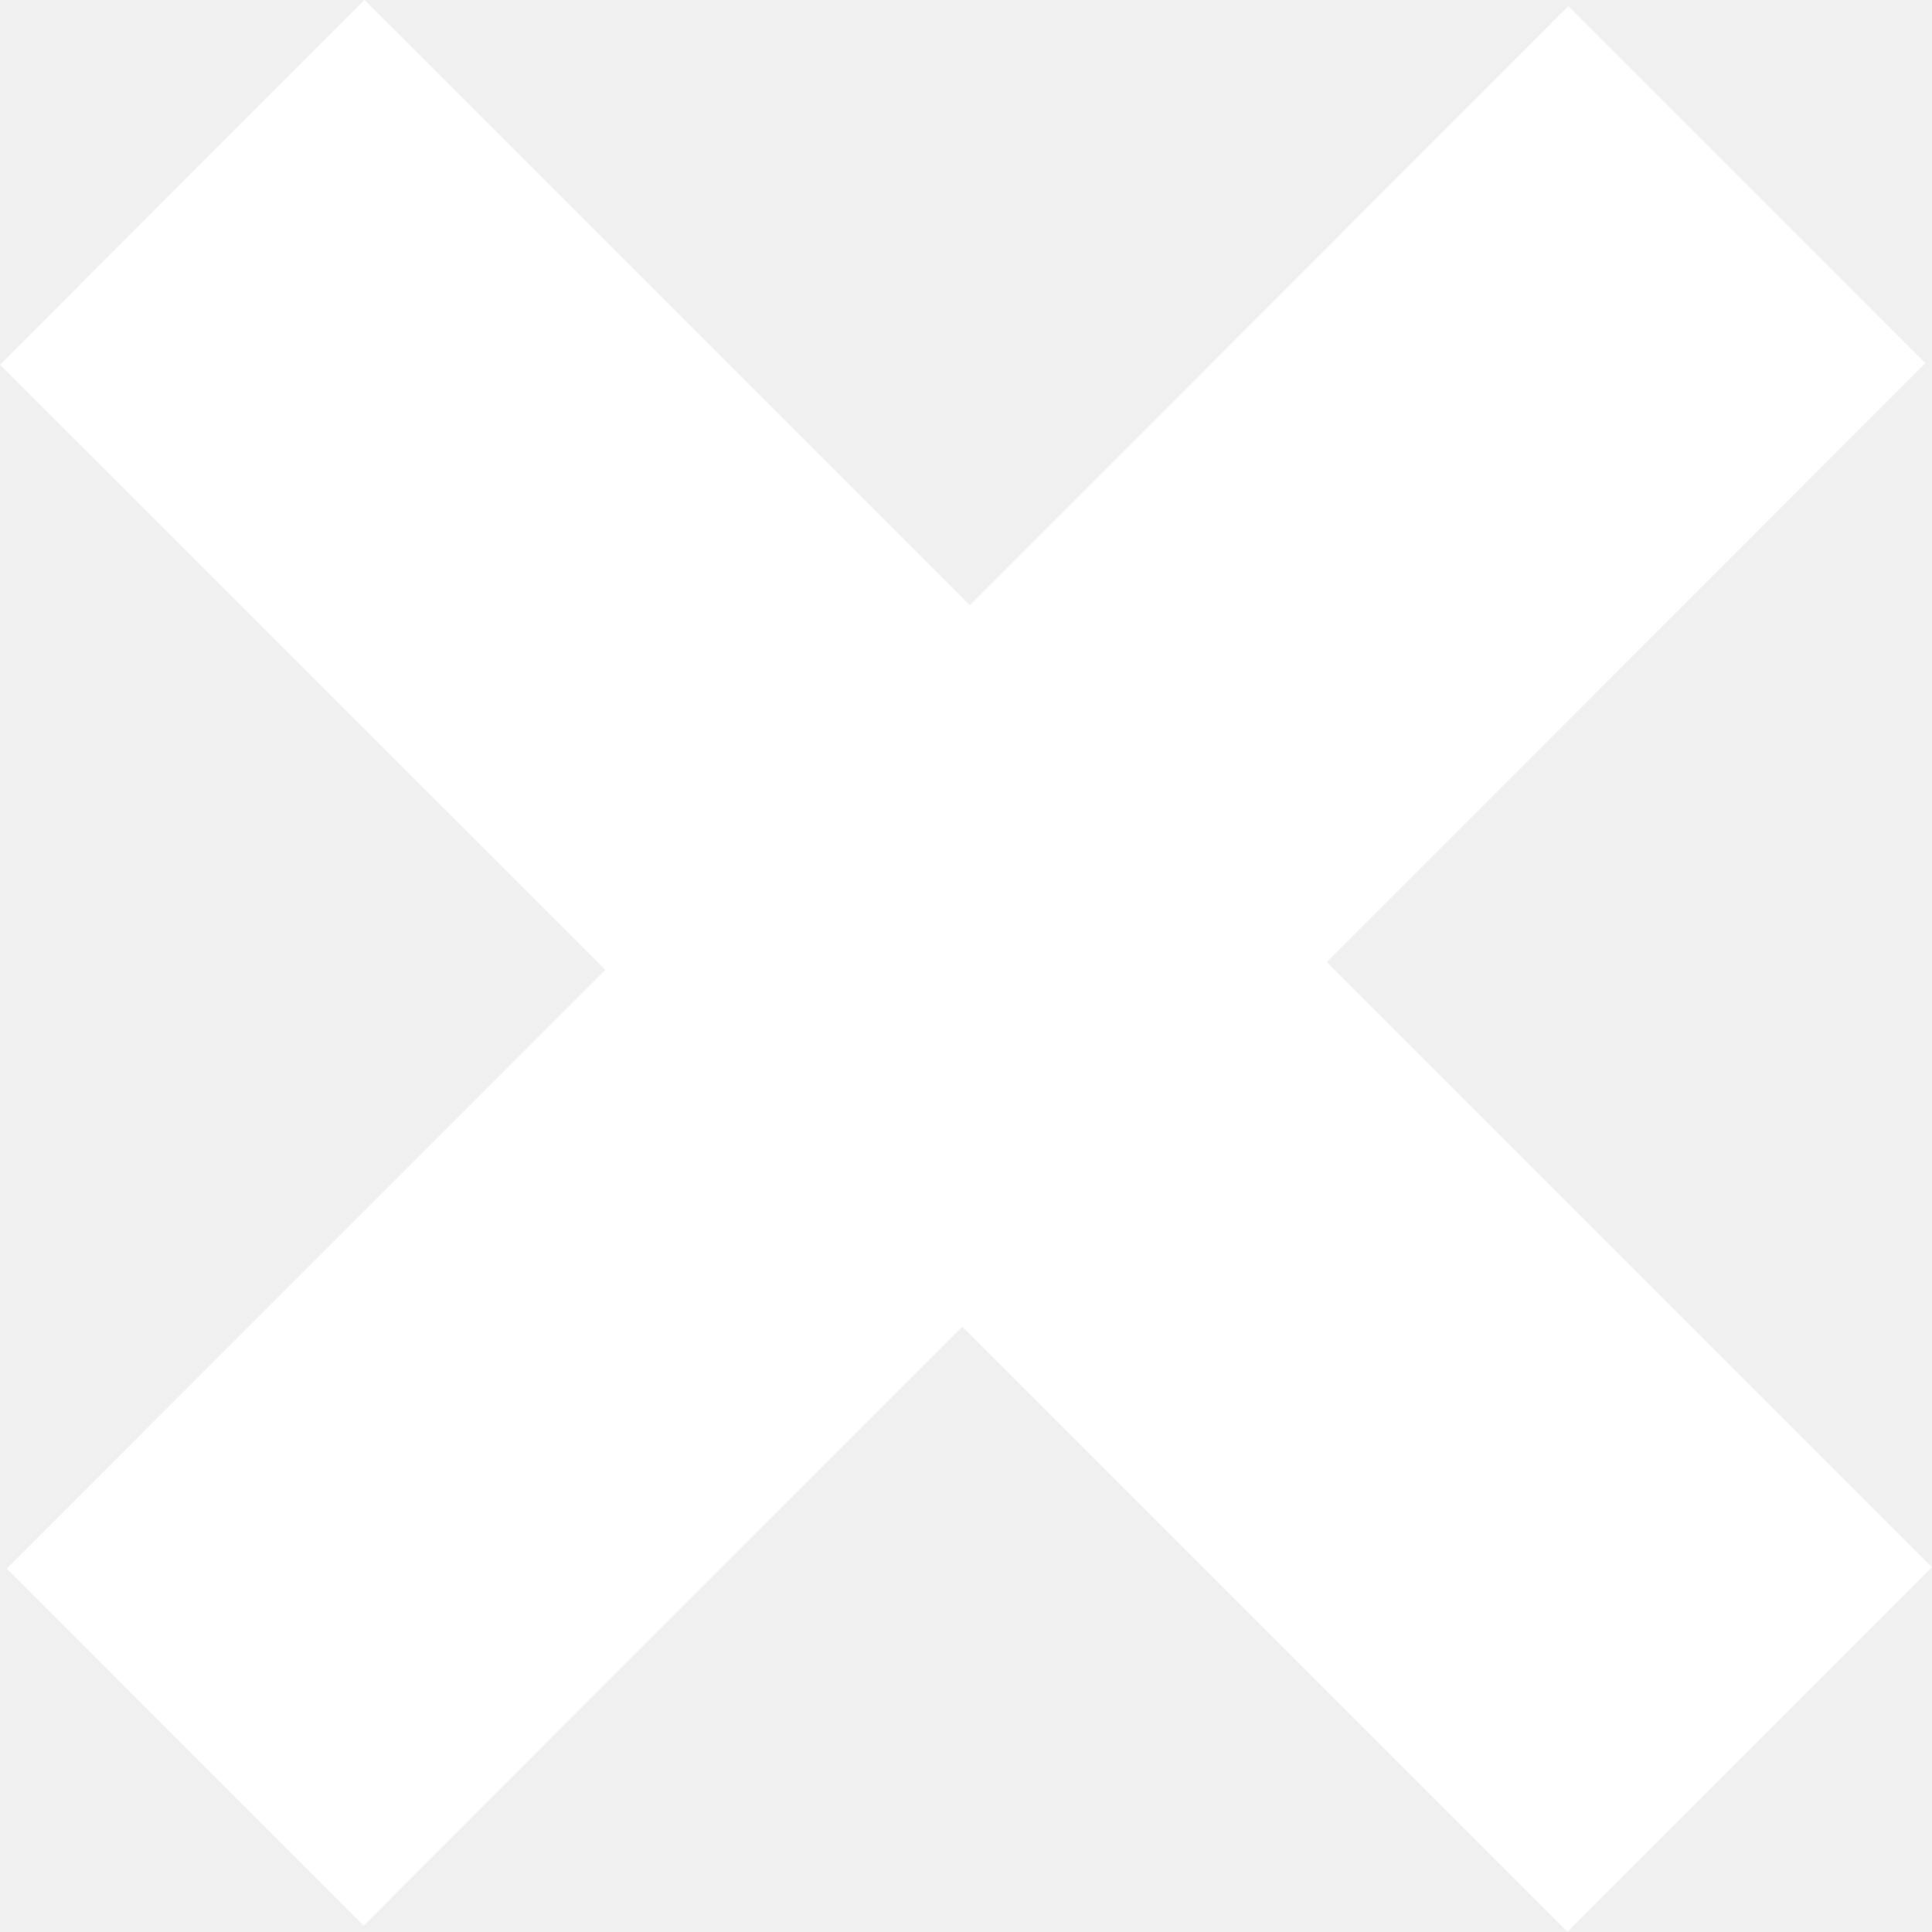
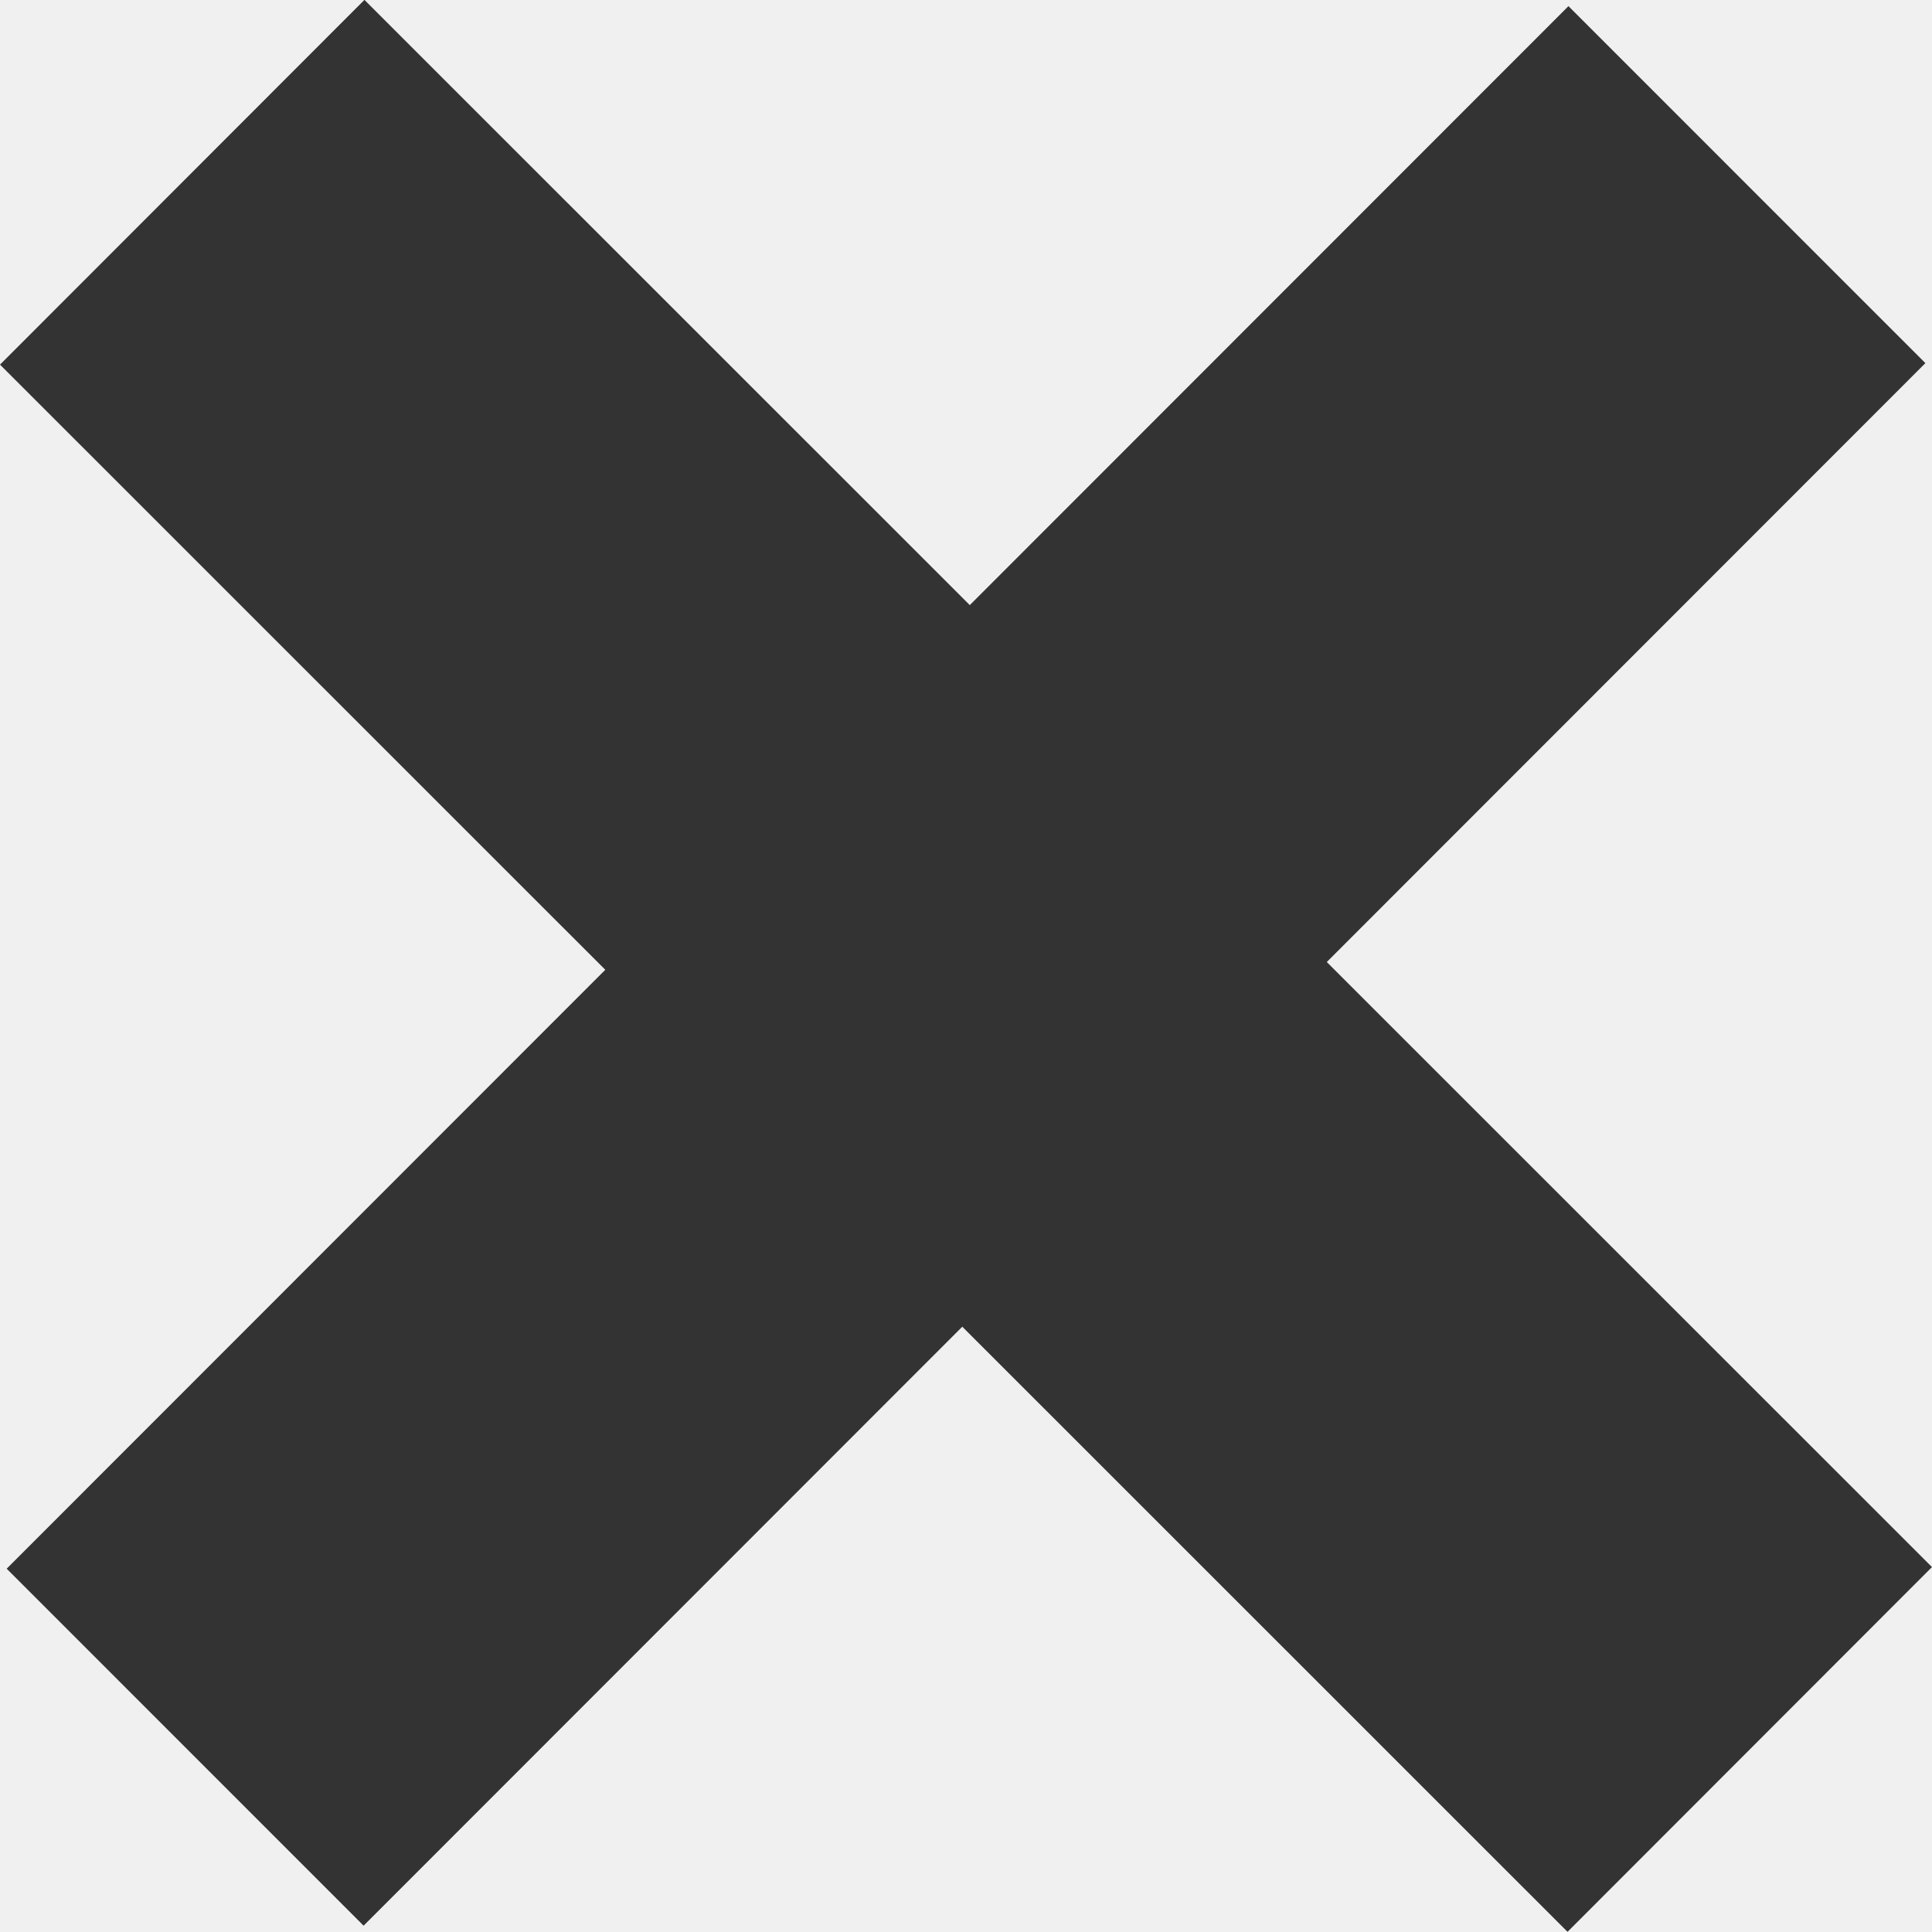
- <svg xmlns="http://www.w3.org/2000/svg" version="1.1" width="100%" height="100%" viewBox="0 0 100 100">
-   <g transform="translate(1.6070524e-5,-952.3622)">
-     <g fill="#FFF" transform="translate(-735.8202,643.9392)">
-       <rect transform="matrix(0.7067822,-0.7074312,0.7071823,0.7070313,0,0)" height="114.73" width="26.688" y="751.87" x="288.79" />
-       <rect transform="matrix(0.7069323,-0.7072813,0.7070323,0.7071813,0,0)" height="26.129" width="114.35" y="796.11" x="245.13" />
+ <svg xmlns="http://www.w3.org/2000/svg" id="svg2" height="100%" width="100%" version="1.1" viewBox="0 0 100 100">
+   <g id="g4" fill="#333" transform="translate(1.6070524e-5,-952.3622)">
+     <g id="g6" transform="translate(-735.8202,643.9392)" fill="#333">
+       <rect id="rect8" transform="matrix(0.7067822,-0.7074312,0.7071823,0.7070313,0,0)" height="114.73" width="26.688" y="751.87" x="288.79" />
+       <rect id="rect10" transform="matrix(0.7069323,-0.7072813,0.7070323,0.7071813,0,0)" height="26.129" width="114.35" y="796.11" x="245.13" />
    </g>
  </g>
</svg>
